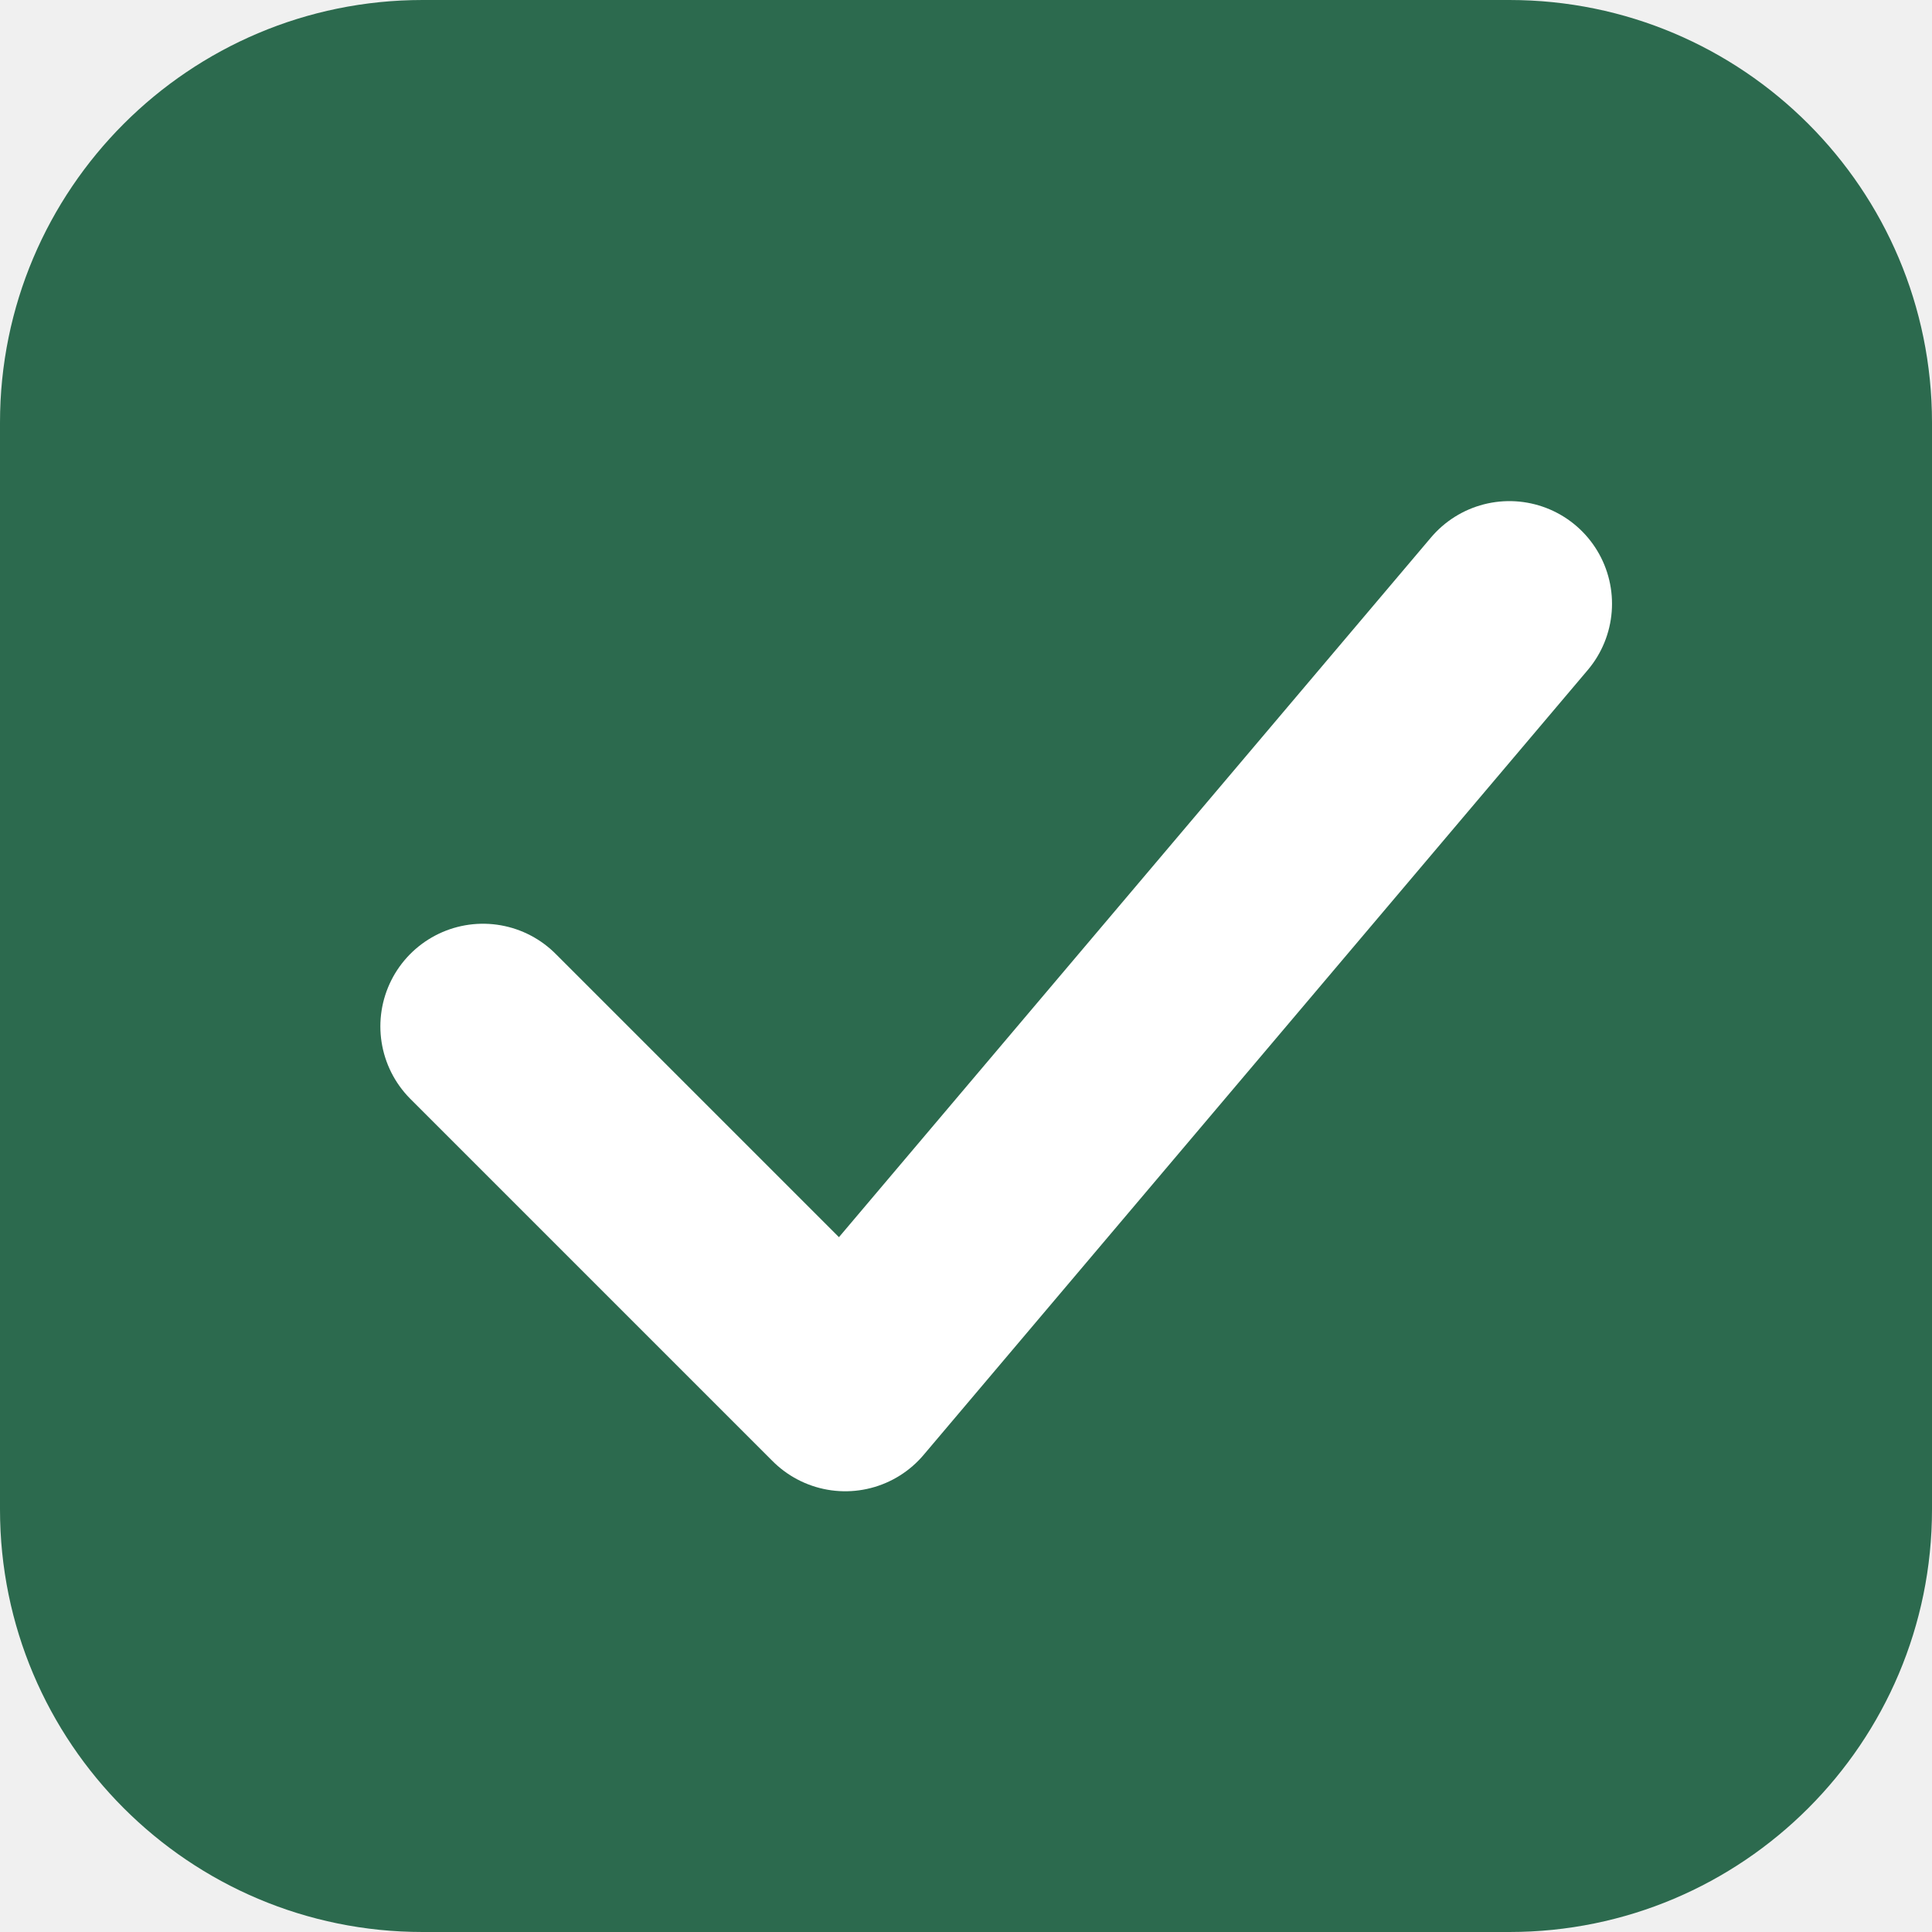
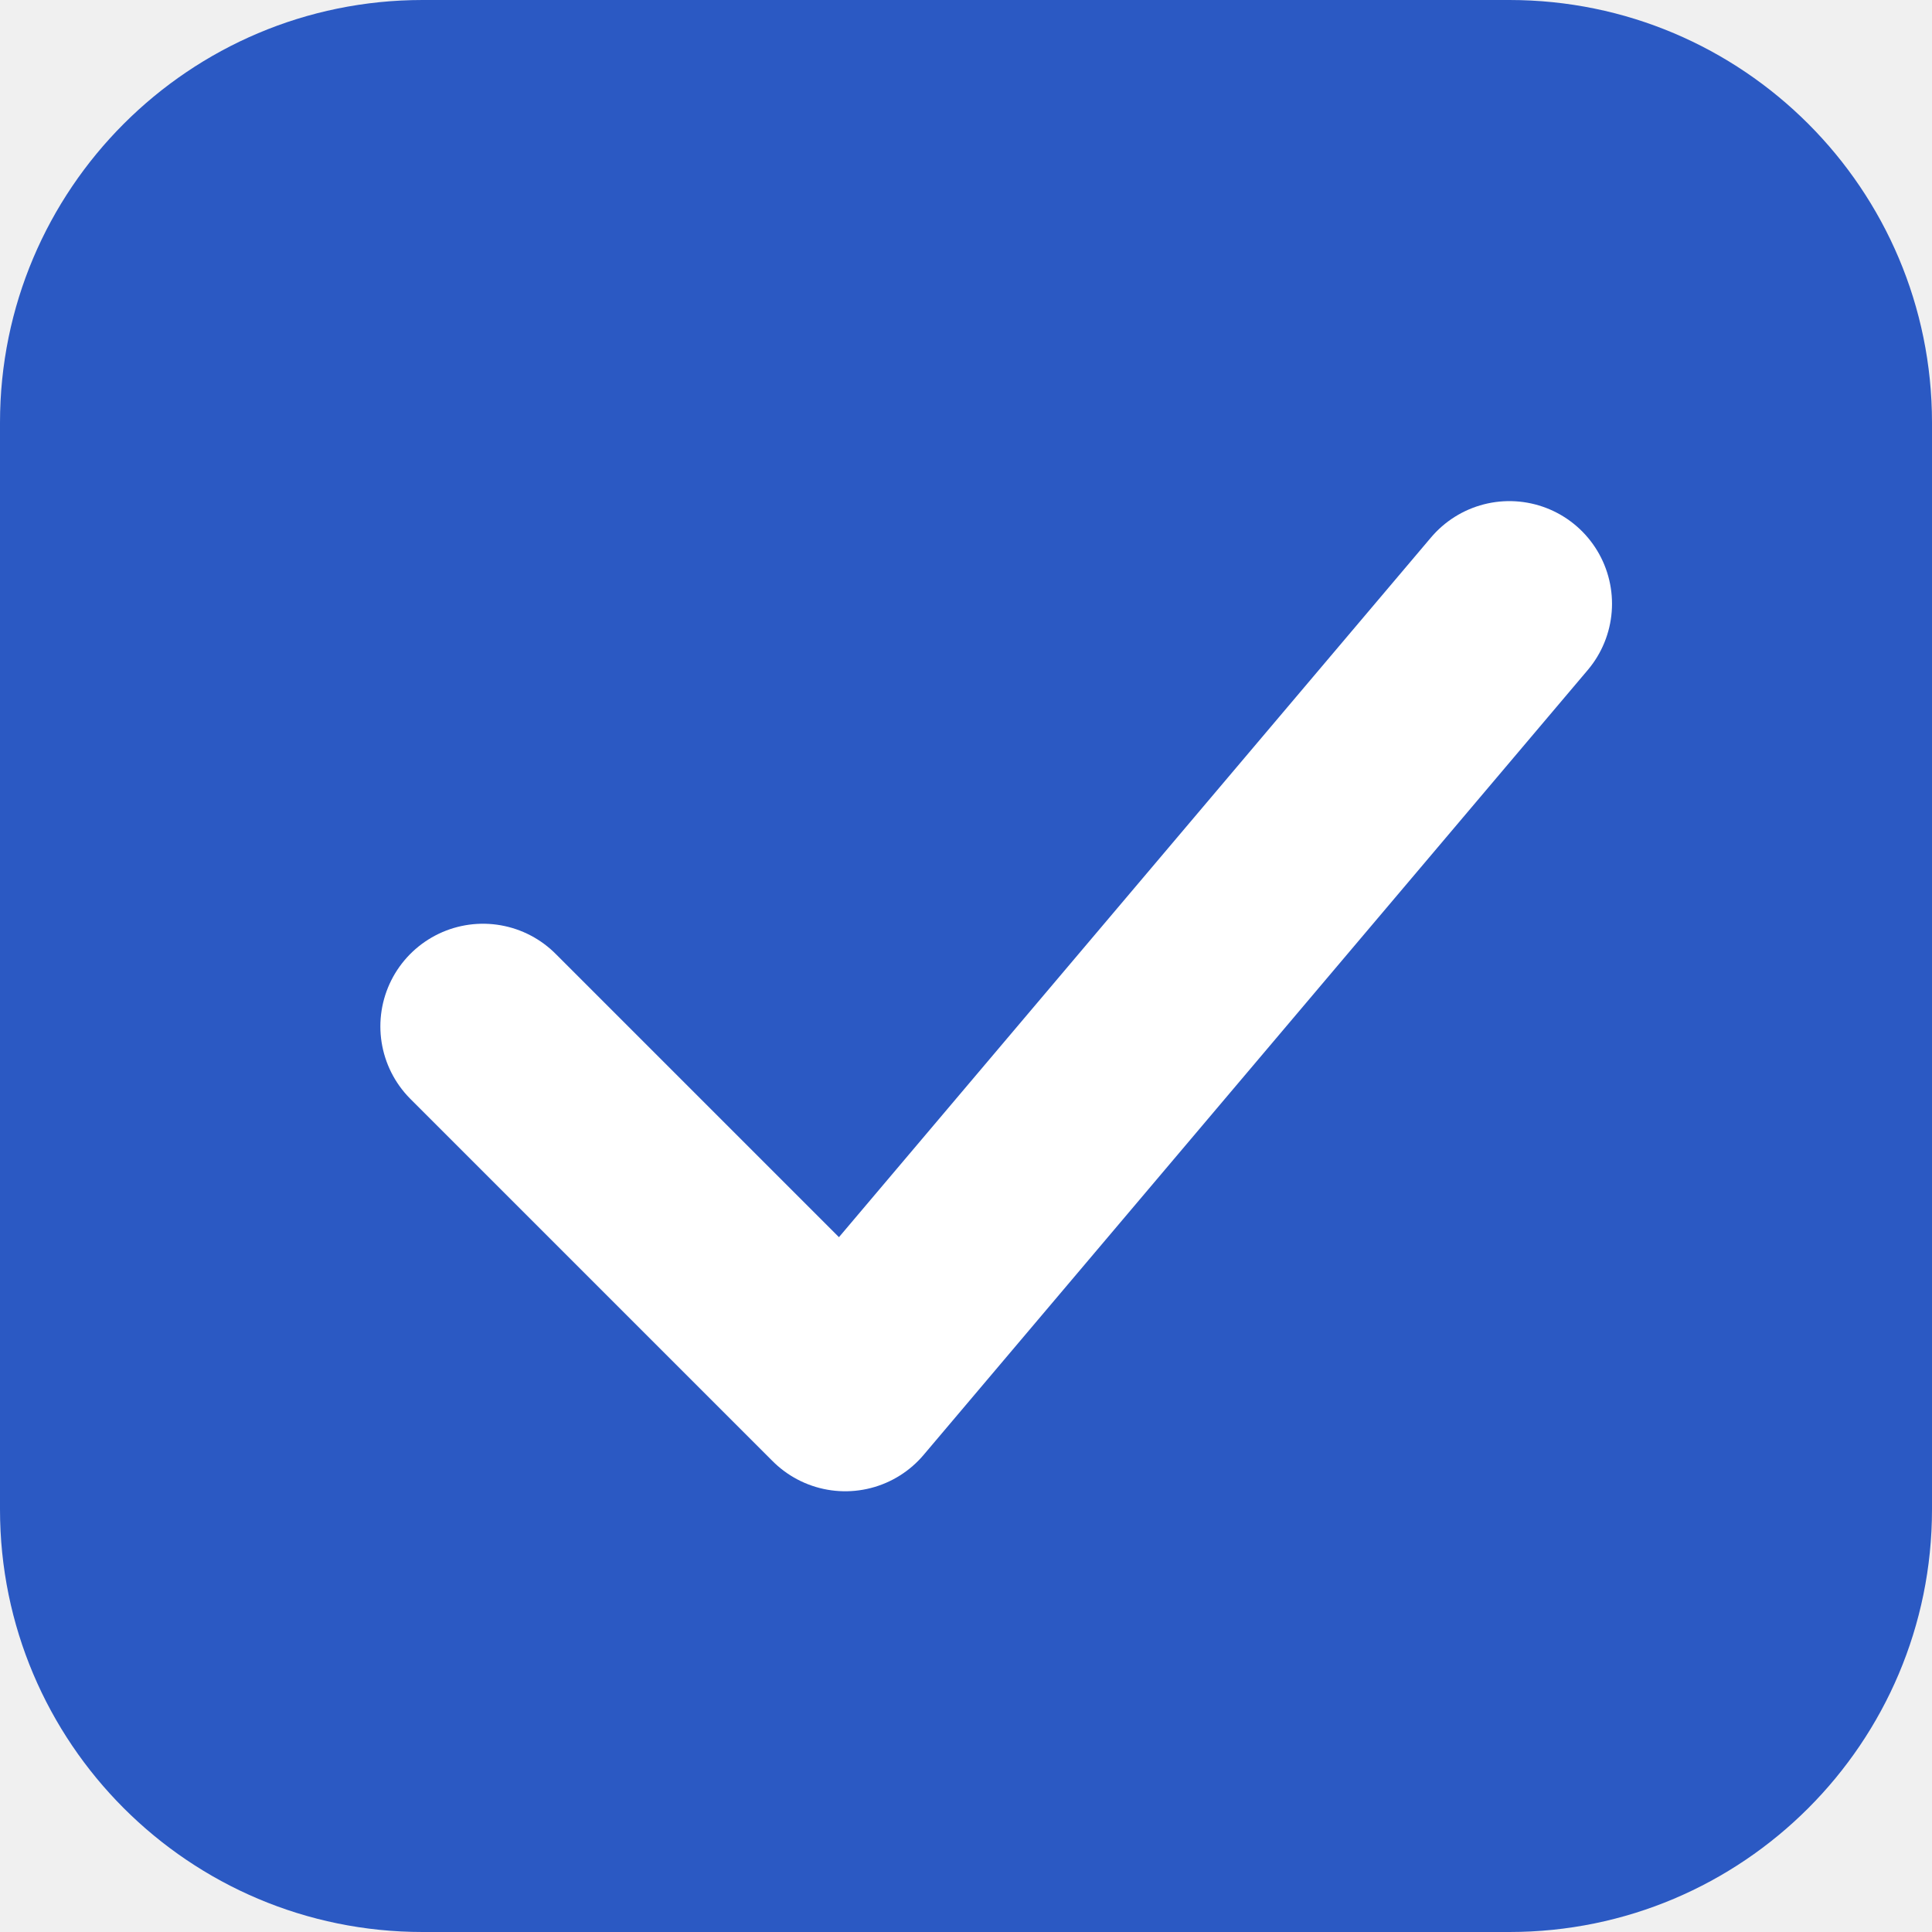
<svg xmlns="http://www.w3.org/2000/svg" viewBox="0 0 32 32">
-   <rect width="32" height="32" rx="7" fill="#2C6A4E" />
+   <rect width="32" height="32" rx="7" fill="#2B59C3" />
  <path d="M8 17 L14 23 L25 10" fill="none" stroke="#fff" stroke-width="3.4" stroke-linecap="round" stroke-linejoin="round" />
</svg>
